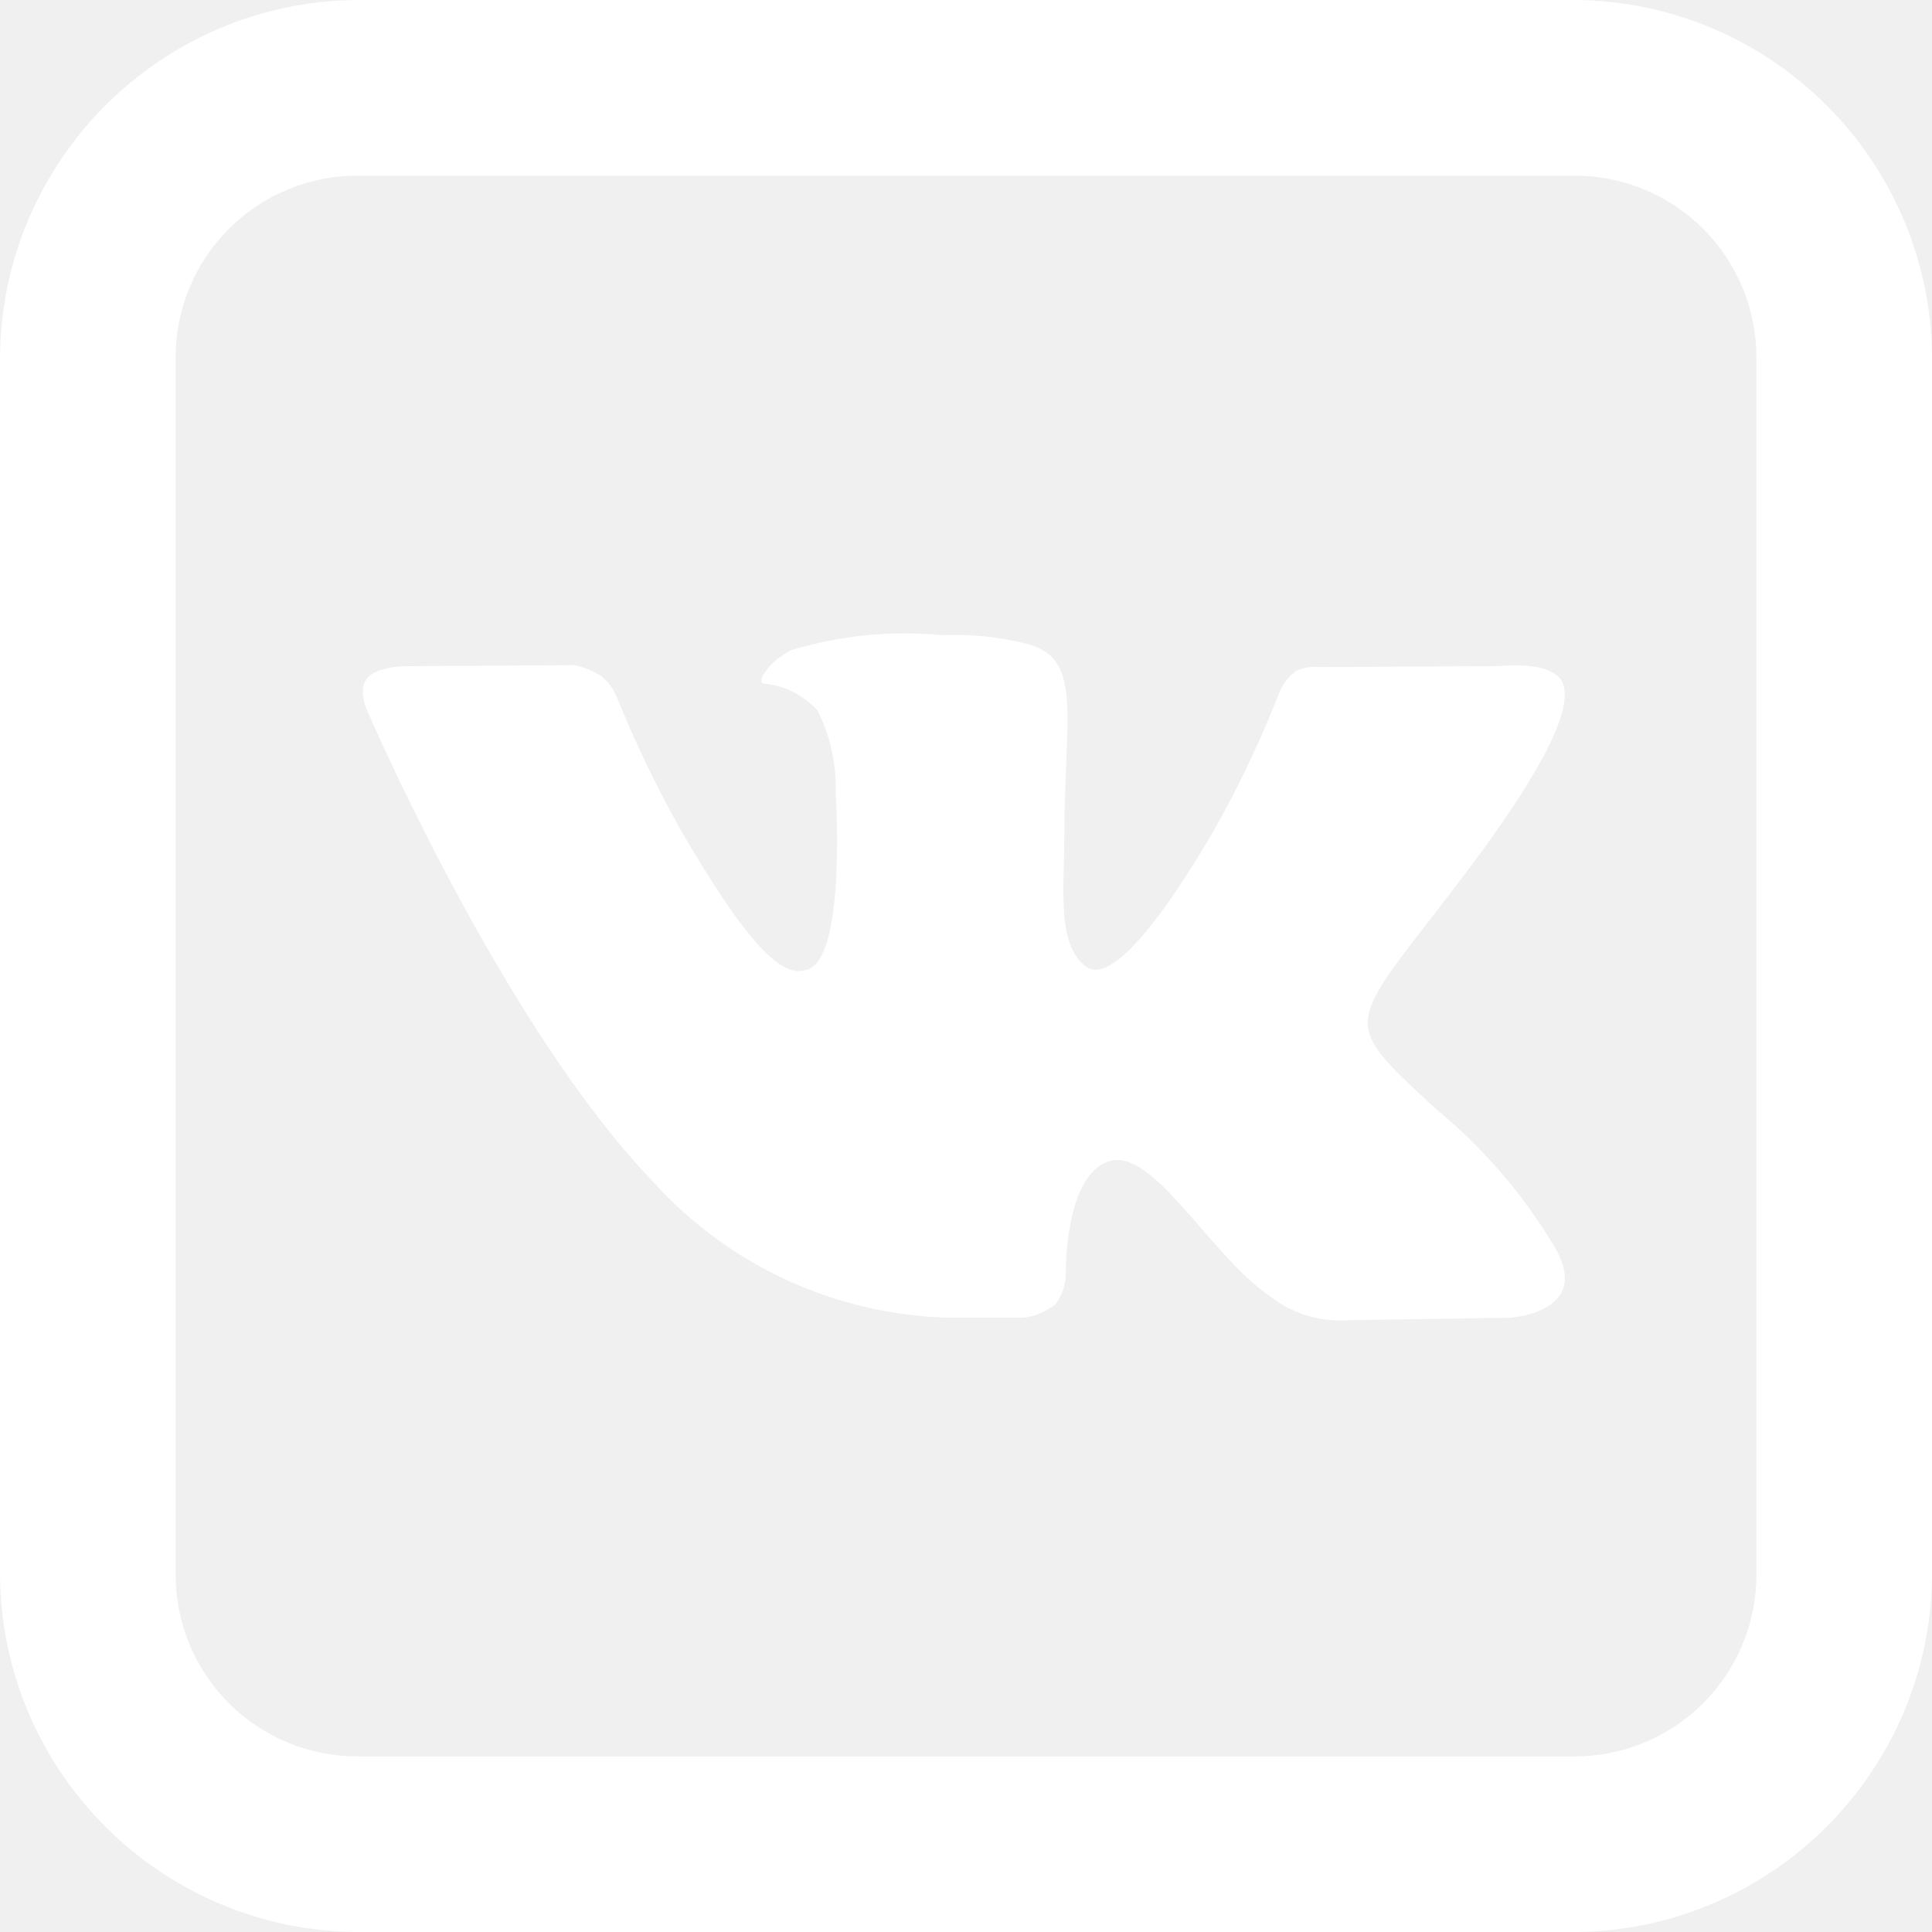
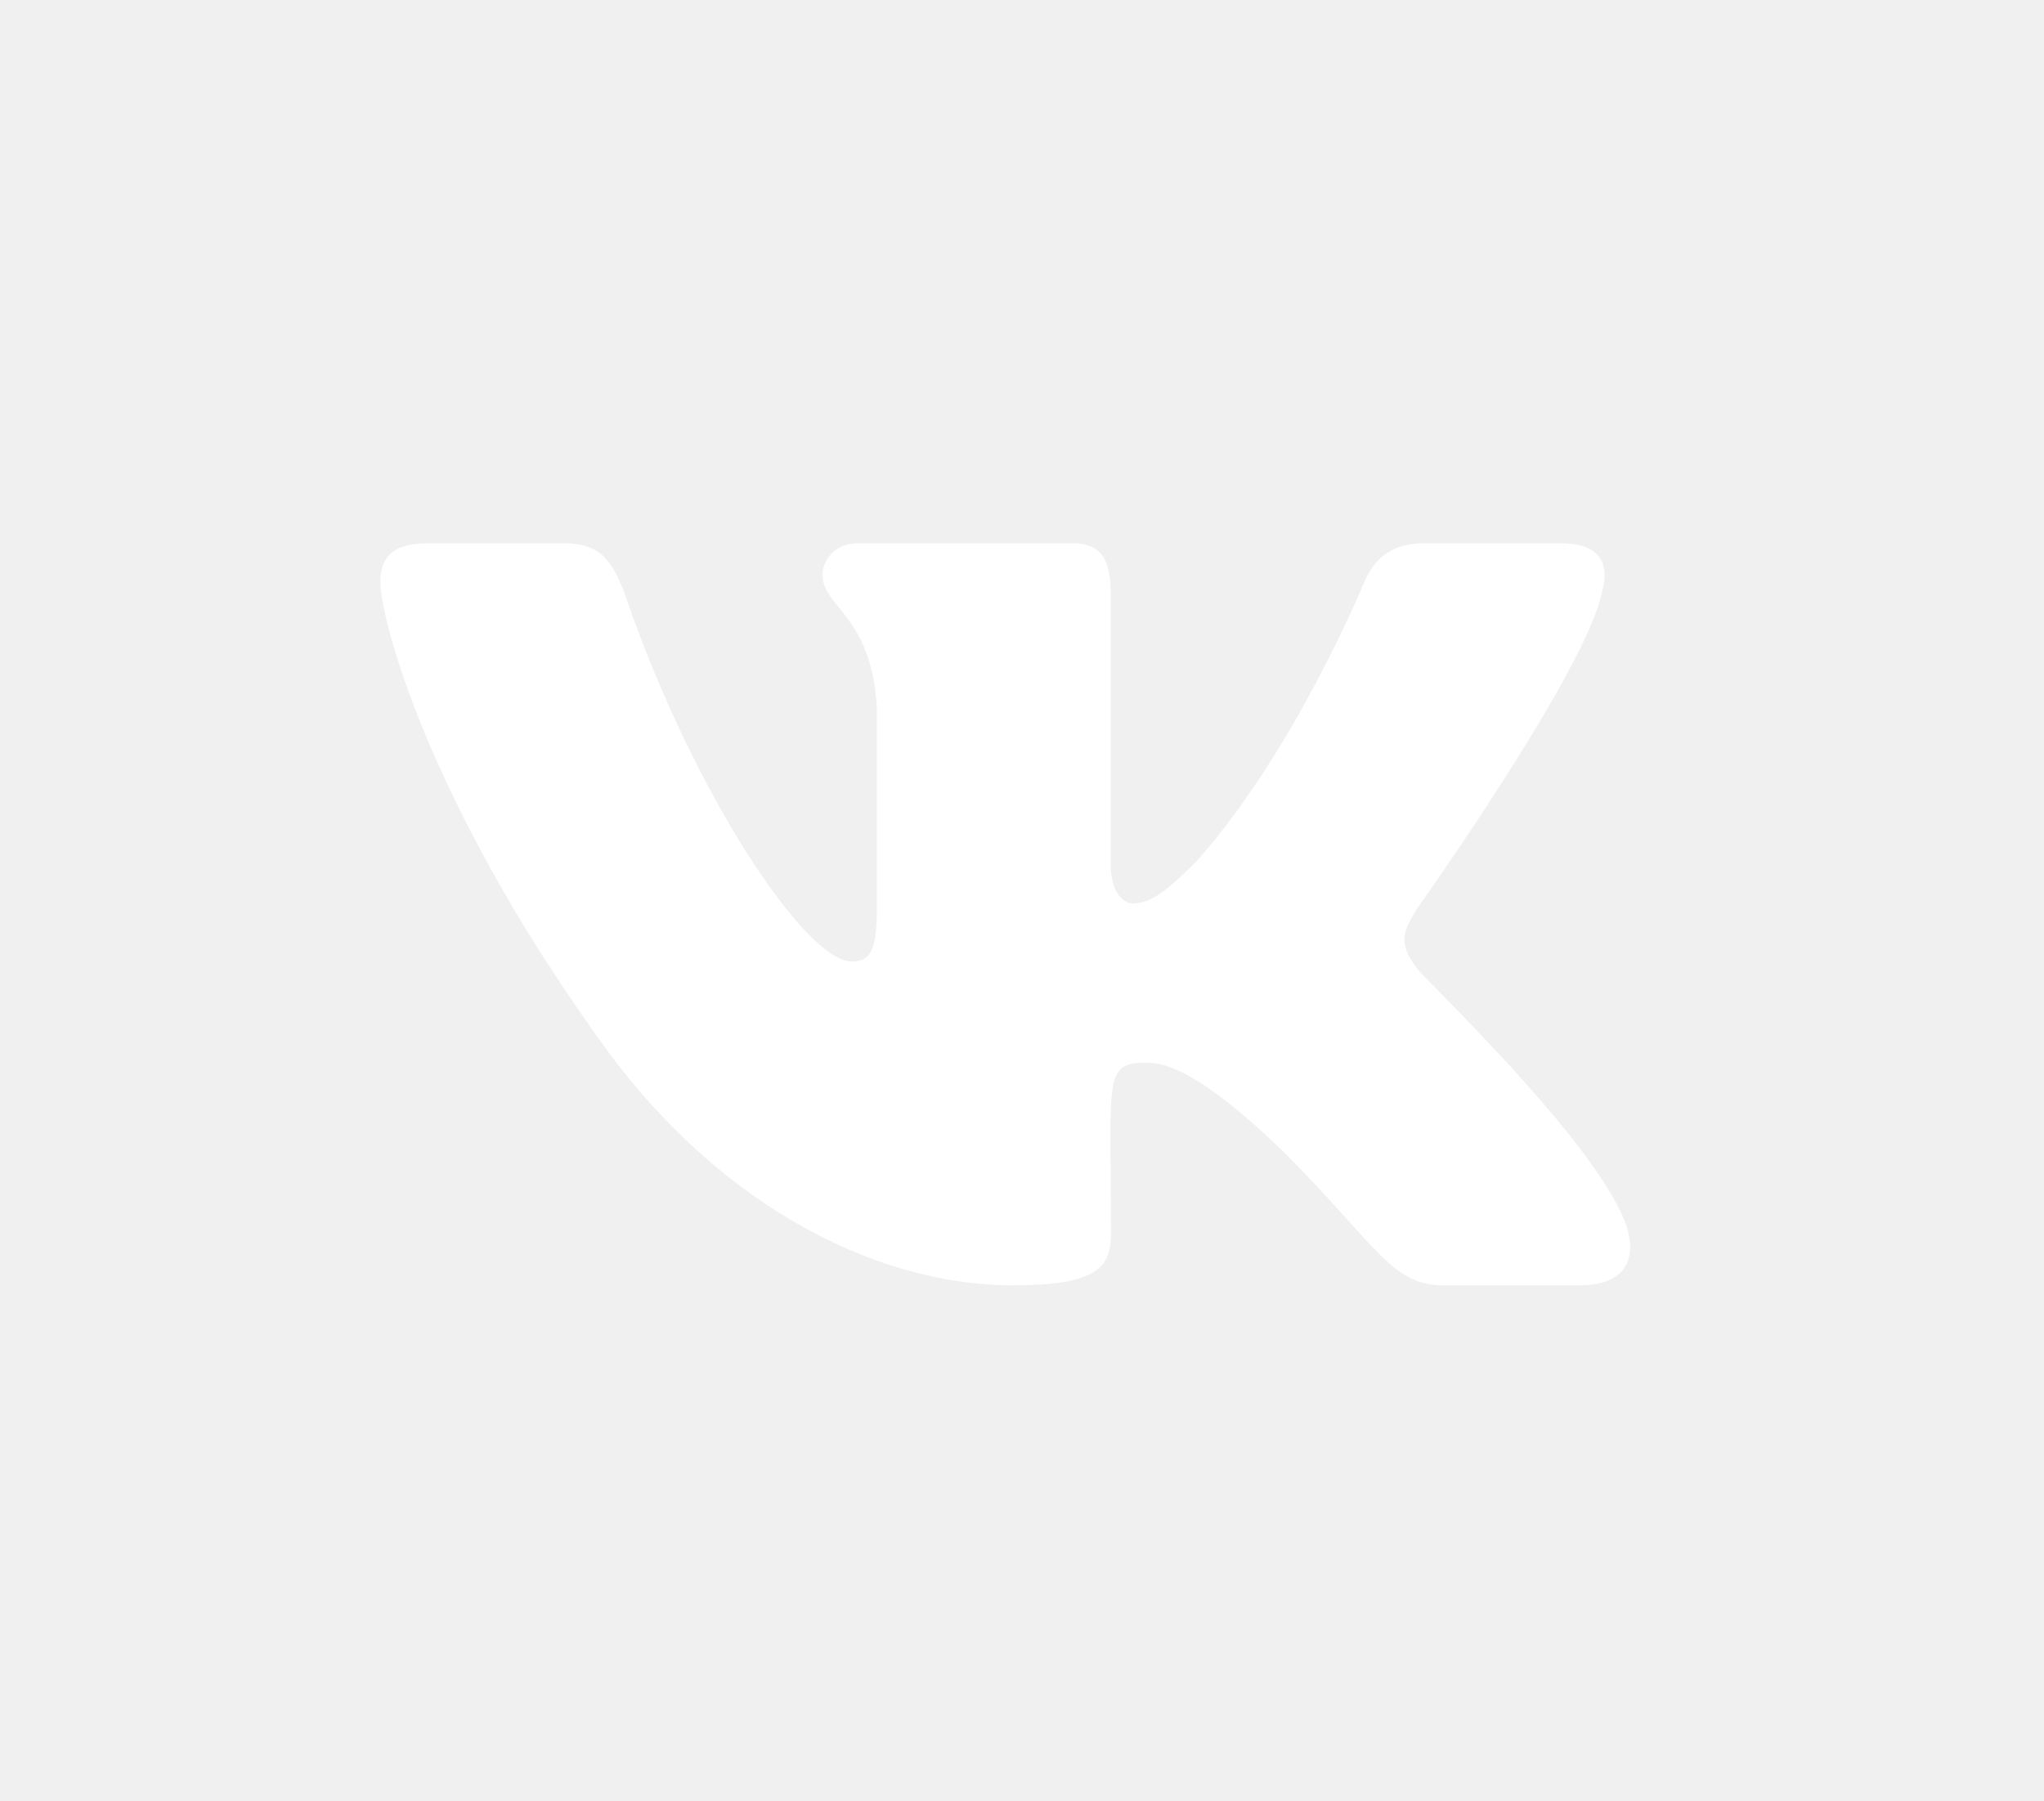
- <svg xmlns="http://www.w3.org/2000/svg" width="40.458" height="40.458" viewBox="0 0 40.458 40.458">
-   <path id="vk" d="M12.507,5A7.536,7.536,0,0,0,5,12.507V37.952a7.536,7.536,0,0,0,7.507,7.507H37.952a7.536,7.536,0,0,0,7.507-7.507V12.507A7.536,7.536,0,0,0,37.952,5Zm0,3.678H37.952a3.805,3.805,0,0,1,3.829,3.829V37.952a3.805,3.805,0,0,1-3.829,3.829H12.507a3.805,3.805,0,0,1-3.829-3.829V12.507a3.805,3.805,0,0,1,3.829-3.829ZM24.712,18.3a8.212,8.212,0,0,0-3.147.316c-.43.208-.761.682-.561.7a1.726,1.726,0,0,1,1.12.568A3.63,3.63,0,0,1,22.5,21.6s.215,3.261-.524,3.671c-.509.28-1.206-.287-2.716-2.88a24.607,24.607,0,0,1-1.35-2.808,1.081,1.081,0,0,0-.309-.417,1.564,1.564,0,0,0-.581-.237l-3.6.022s-.539.022-.732.252-.015.64-.015.64,2.816,6.587,6.006,9.907a8.633,8.633,0,0,0,6.243,2.845H26.43a1.275,1.275,0,0,0,.682-.294,1.092,1.092,0,0,0,.208-.66s-.029-2.019.9-2.321,2.106,1.955,3.362,2.816a2.4,2.4,0,0,0,1.681.509l3.362-.05s1.753-.108.92-1.5a11.14,11.14,0,0,0-2.492-2.887c-2.111-1.955-1.832-1.639.712-5.021,1.545-2.062,2.163-3.319,1.968-3.866-.188-.509-1.322-.373-1.322-.373l-3.787.022a.875.875,0,0,0-.489.086,1.065,1.065,0,0,0-.331.41,22.33,22.33,0,0,1-1.4,2.952c-1.681,2.86-2.363,3.018-2.637,2.838-.64-.417-.482-1.666-.482-2.551,0-2.781.423-3.93-.818-4.232a6.256,6.256,0,0,0-1.76-.173Z" transform="translate(-5 -5)" fill="#fff" />
+ <svg xmlns="http://www.w3.org/2000/svg" width="42" height="37" viewBox="0 0 42 37" fill="none">
+   <path d="M32.91 12.2C33.087 11.604 32.91 11.165 32.062 11.165H29.254C28.539 11.165 28.21 11.542 28.034 11.961C28.034 11.961 26.603 15.444 24.582 17.703C23.929 18.356 23.629 18.565 23.271 18.565C23.095 18.565 22.823 18.356 22.823 17.76V12.2C22.823 11.485 22.623 11.165 22.032 11.165H17.617C17.169 11.165 16.902 11.499 16.902 11.809C16.902 12.485 17.913 12.643 18.018 14.549V18.684C18.018 19.59 17.855 19.757 17.498 19.757C16.544 19.757 14.228 16.259 12.855 12.257C12.578 11.48 12.306 11.165 11.587 11.165H8.779C7.978 11.165 7.816 11.542 7.816 11.961C7.816 12.705 8.769 16.397 12.254 21.277C14.576 24.607 17.846 26.413 20.821 26.413C22.608 26.413 22.828 26.013 22.828 25.322C22.828 22.139 22.666 21.839 23.562 21.839C23.977 21.839 24.692 22.049 26.36 23.654C28.267 25.56 28.582 26.413 29.65 26.413H32.458C33.258 26.413 33.664 26.013 33.43 25.222C32.896 23.559 29.287 20.138 29.125 19.909C28.71 19.375 28.83 19.137 29.125 18.661C29.13 18.656 32.558 13.834 32.91 12.2Z" fill="white" />
</svg>
